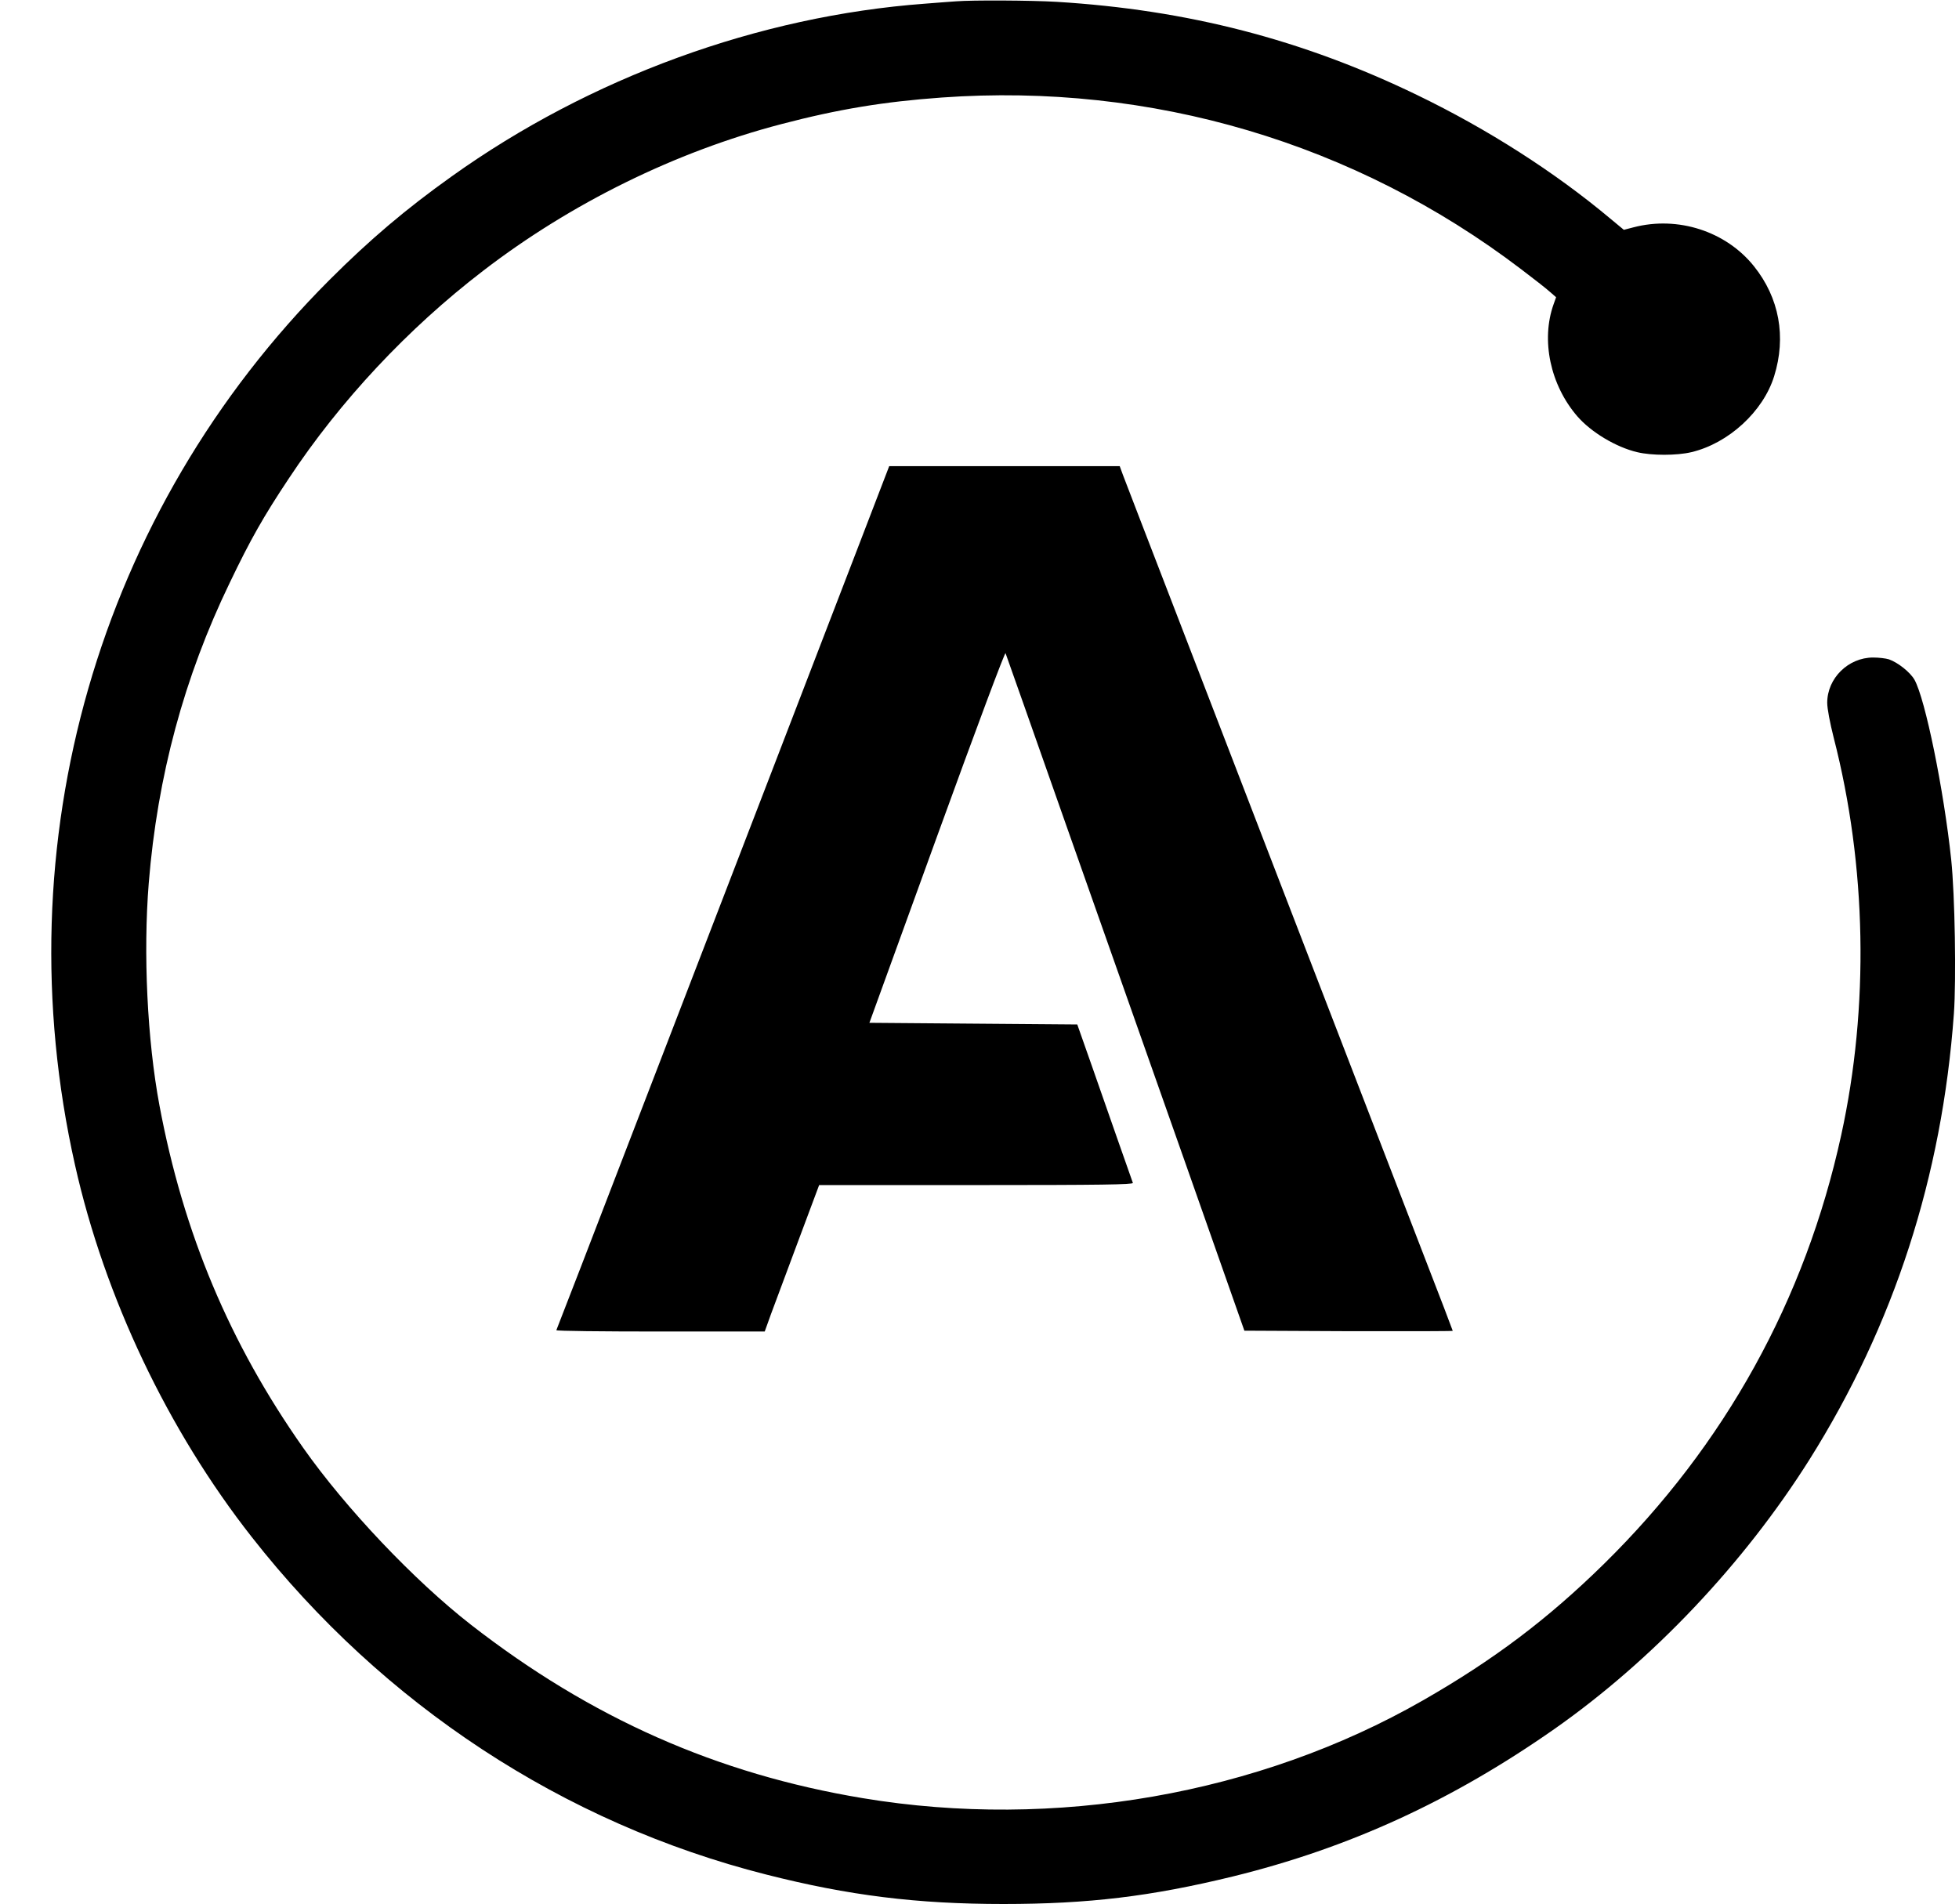
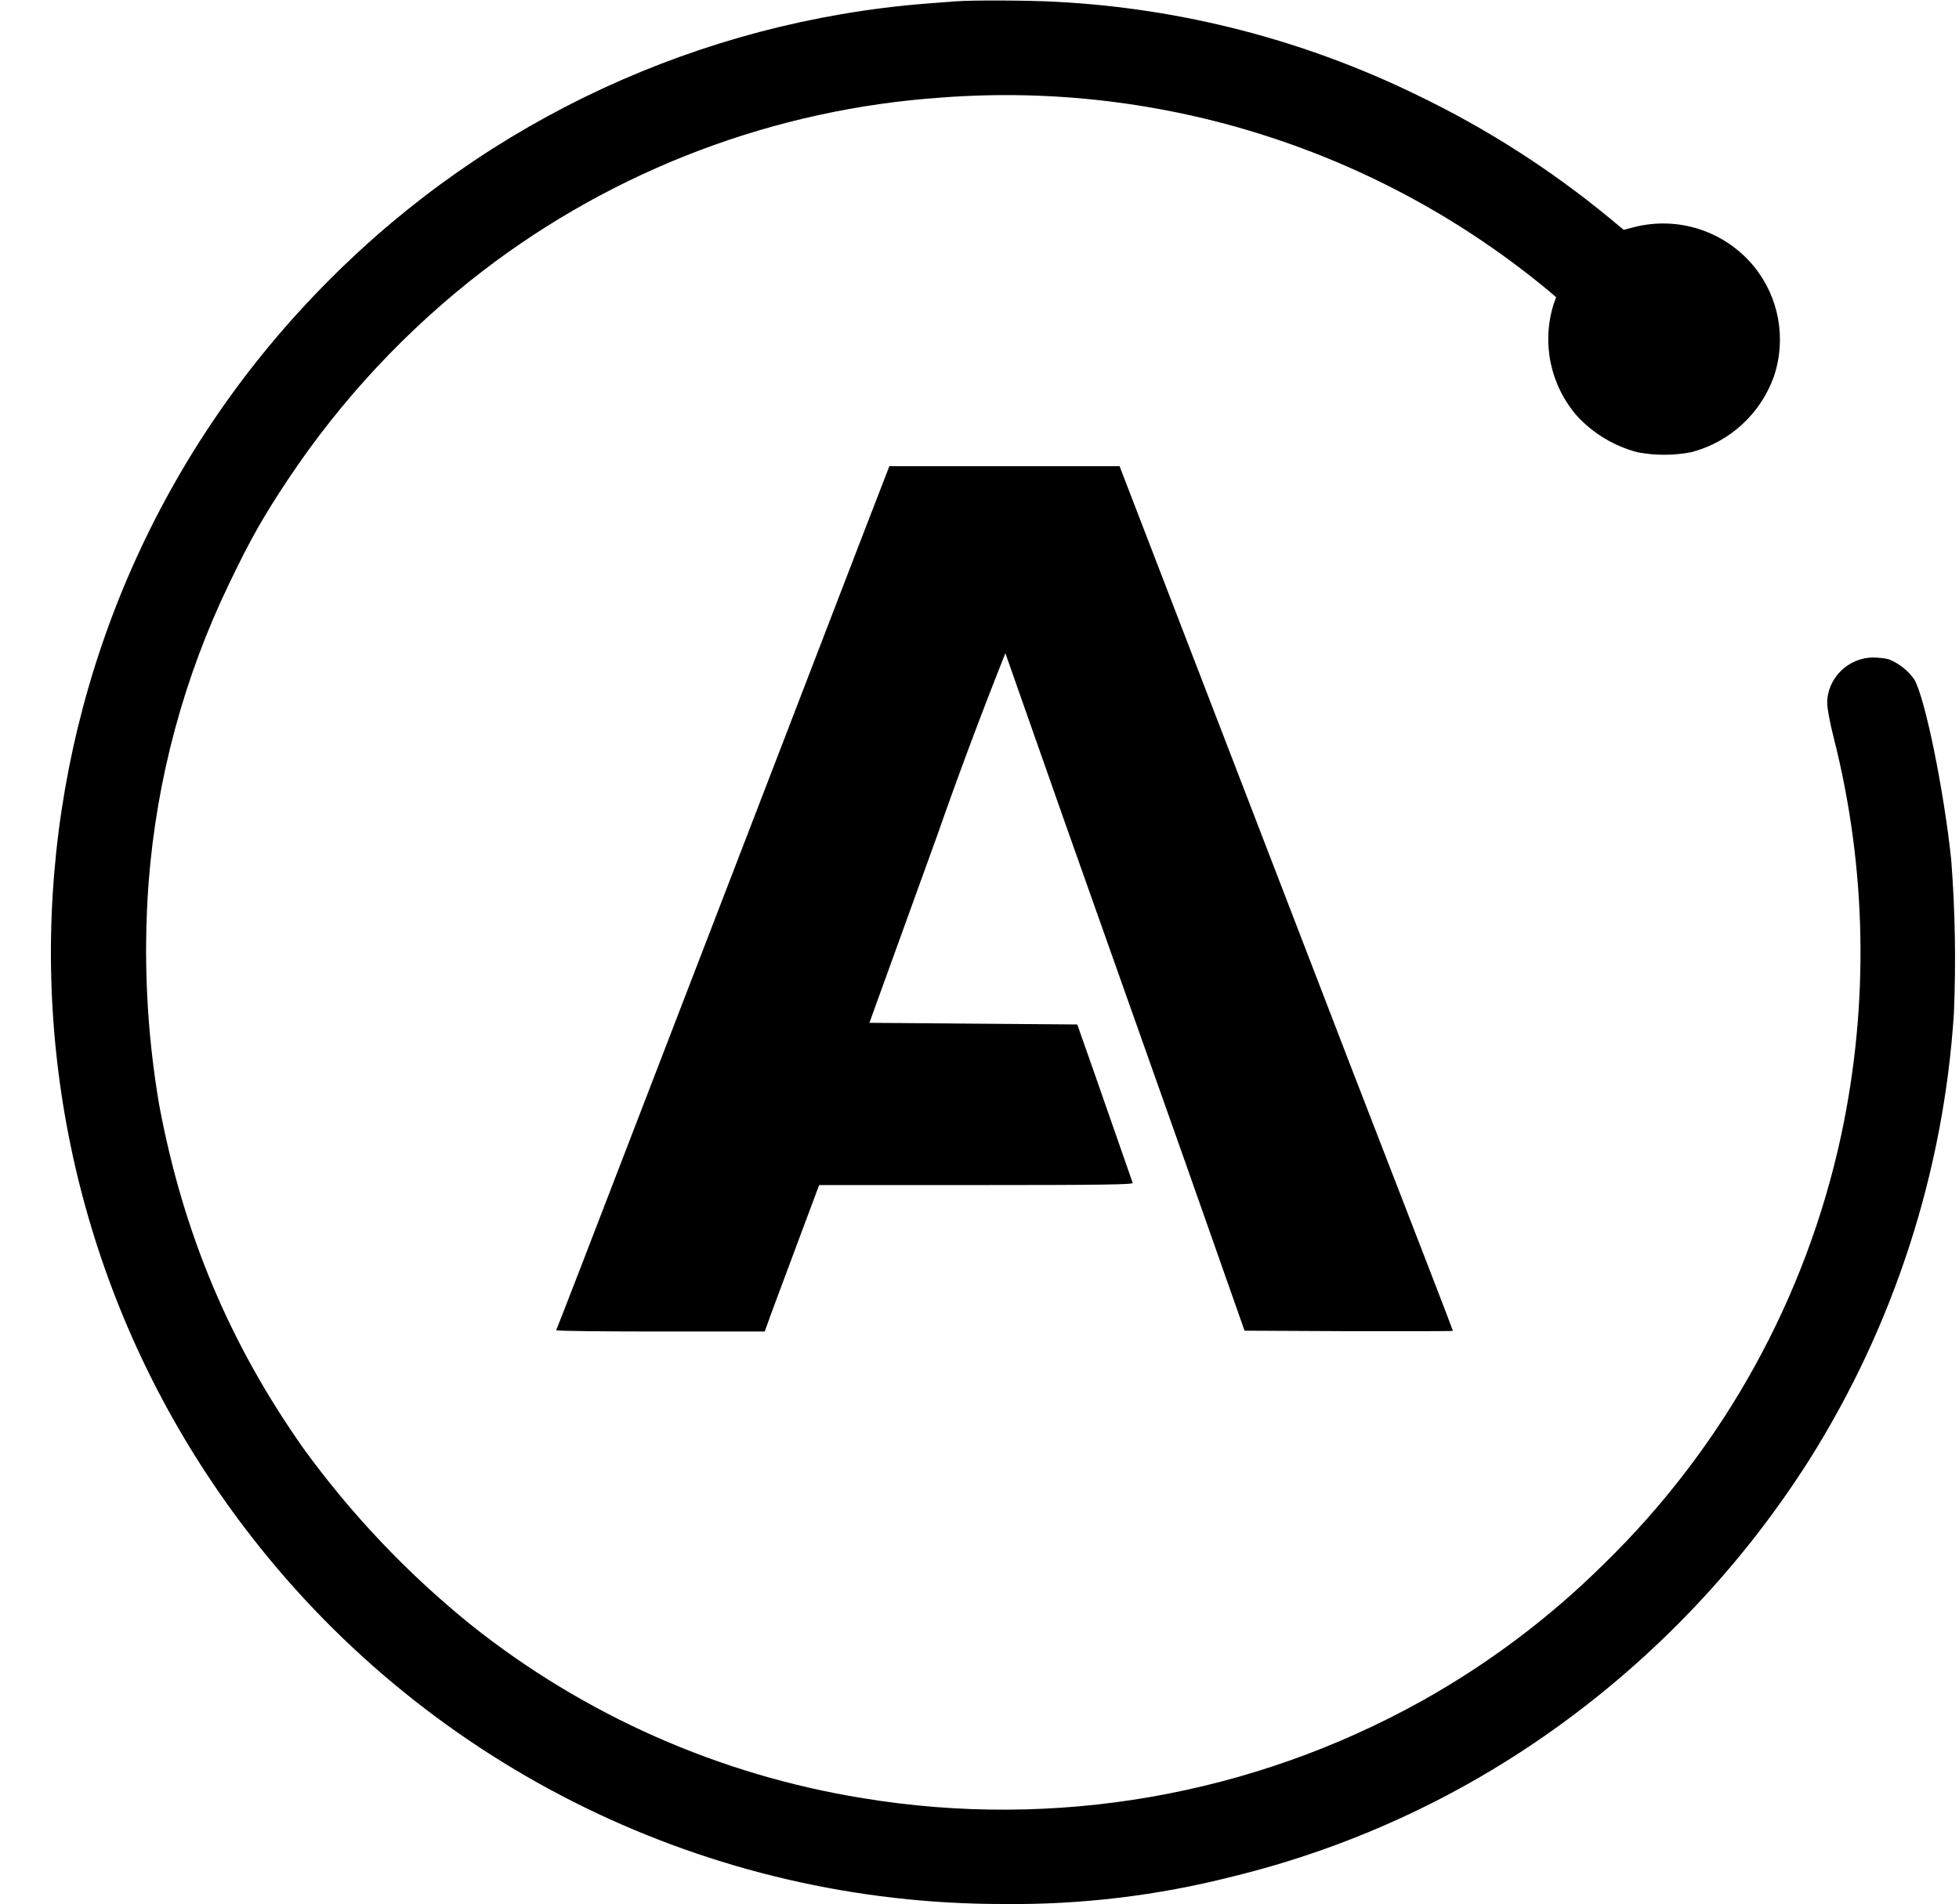
- <svg xmlns="http://www.w3.org/2000/svg" height="2430" viewBox="26.69 28.9 1173.9 1144.1" width="2500">
-   <path d="m599.49 29.7c-2.2.1-10.5.8-18.5 1.4-100 7.4-201.4 44.4-284.5 103.8-27.5 19.6-49.2 38-73.4 62.2-139.1 139.2-196.4 338.4-152.9 531.9 17.8 79.4 55.8 159.3 106.2 223.5 79.1 100.9 187.5 172 309.1 202.8 49.5 12.6 90.6 17.7 142.5 17.7 51.2 0 88.9-4.6 137.7-16.5 70.1-17.2 131.7-45.5 193.3-88.6 59-41.4 113.9-99.4 153.3-161.9 50.8-80.8 79.7-170 86.8-267.9 1.5-20.6.6-71.6-1.6-92.6-4.4-41.7-15.6-96.7-22.1-108.2-2.6-4.5-9.9-10.3-15.3-12.2-1.9-.6-6.1-1.1-9.5-1.1-15 0-27.6 12.5-27.6 27.2 0 3.5 1.6 11.9 3.9 21 19.8 77 21.4 161.6 4.5 238.8-21.6 98.9-69.8 186.1-142.5 257.6-33.9 33.3-66.6 57.9-108.9 82.1-98.7 56.5-221.4 77.9-336.5 58.7-87.4-14.5-163.3-48.1-235.4-104.2-33.9-26.4-75.2-69.9-100.8-106.3-44.2-62.8-72-129-86.4-205.9-7.3-39.2-9.8-91.2-6.4-133.5 5.2-64.2 21.3-123.8 48.6-180.3 12.6-26.3 20.4-40 35.5-62.7 30.8-46.6 71.6-90.2 116.7-124.8 52.9-40.7 115.7-71.6 179.2-88.2 34.3-9 61.7-13.5 96.5-16 125.9-9 248.3 27.2 348 103.1 7.4 5.6 15.2 11.7 17.3 13.6l3.8 3.3-1.5 4.2c-7.7 21.6-2 48.5 14.2 67.3 8.3 9.6 23.3 18.6 36 21.6 8.7 2.1 23.8 2.1 32.6 0 22.3-5.3 43.1-24.4 49.7-45.6 7.4-23.7 3.1-47.1-12.1-66.1-16.8-21-45.7-30.4-72.4-23.4l-5.8 1.5-8.2-6.8c-33.3-27.9-73.6-53.7-116-74.2-68.8-33.3-137.9-51.2-216.6-56-15.1-.9-50.8-1.1-60.5-.3z" />
-   <path d="m540.29 358.7c-10.6 27.4-33.6 87.4-51.3 133.3s-54 140.2-80.7 209.5c-26.6 69.3-48.7 126.3-48.9 126.7-.3.5 27.8.8 62.3.8h62.9l3.7-10.3c2.1-5.6 9.5-25.4 16.4-44l12.6-33.7h94.4c75.2 0 94.4-.3 94.1-1.3-1-2.7-16.4-46.7-24.6-70.2l-8.8-25-62.5-.5-62.4-.5 40.6-111.9c24.4-67.2 40.9-111.2 41.2-110.2.4.9 16.6 47 36.1 102.4s51.7 146.6 71.5 202.7l35.9 102 62.6.3c34.4.1 62.6 0 62.6-.2s-8.1-21.5-18.1-47.2c-10-25.8-31.4-81.3-47.6-123.4s-34.4-89.3-40.5-105c-6-15.7-16.5-42.9-23.3-60.5s-24.5-63.7-39.5-102.5-28.1-72.9-29.2-75.8l-1.9-5.2h-138.5z" />
+ <svg xmlns="http://www.w3.org/2000/svg" height="2430" viewBox="26.7 28.9 1173.9 1144.1" width="2500">
+   <path d="M599.5 29.7L581 31.1a569.7 569.7 0 00-358 166 571.7 571.7 0 00-46.6 755.4A571.4 571.4 0 00628 1173a532 532 0 00137.7-16.5 561.4 561.4 0 00193.3-88.6A582 582 0 001112.3 906a573 573 0 0086.8-267.9 775 775 0 00-1.6-92.6c-4.4-41.7-15.6-96.7-22.1-108.2a34.5 34.5 0 00-15.3-12.2c-2-.6-6.1-1.1-9.5-1.1-15 0-27.6 12.5-27.6 27.2 0 3.5 1.6 11.9 3.9 21a525 525 0 014.5 238.8 509.1 509.1 0 01-142.5 257.6 505.4 505.4 0 01-109 82.1 517 517 0 01-336.4 58.7A507.7 507.7 0 01308 1005.2a556.8 556.8 0 01-100.8-106.3c-44.2-62.8-72-129-86.4-205.9a551.4 551.4 0 01-6.4-133.5A502.3 502.3 0 01163 379.2c12.6-26.3 20.4-40 35.5-62.7a525.5 525.5 0 01116.7-124.8A510.5 510.5 0 01591 87.5a510.9 510.9 0 01365.3 116.7l3.8 3.3-1.5 4.2a70.3 70.3 0 0014.2 67.3 75.6 75.6 0 0036 21.6 85.1 85.1 0 0032.6 0A72 72 0 001091 255a69.6 69.6 0 00-12.1-66.1 70.6 70.6 0 00-72.4-23.4l-5.8 1.5-8.2-6.8a569.4 569.4 0 00-116-74.2A560.4 560.4 0 00660 30c-15.1-.9-50.8-1.1-60.5-.3z" />
+   <path d="M540.3 358.7L489 492l-80.7 209.5c-26.6 69.3-48.7 126.3-49 126.7-.2.5 27.9.8 62.4.8h62.9l3.7-10.3 16.4-44 12.6-33.7h94.4c75.2 0 94.4-.3 94-1.3l-24.5-70.2-8.8-25-62.5-.5-62.4-.5L588 531.6a2775.6 2775.6 0 0141.2-110.2l36 102.4L737 726.5l35.9 102 62.6.3c34.4.1 62.6 0 62.6-.2s-8.1-21.5-18.1-47.2A70712.4 70712.4 0 01791.8 553l-23.3-60.5L729 390l-29.2-75.8-2-5.2H559.5z" />
</svg>
